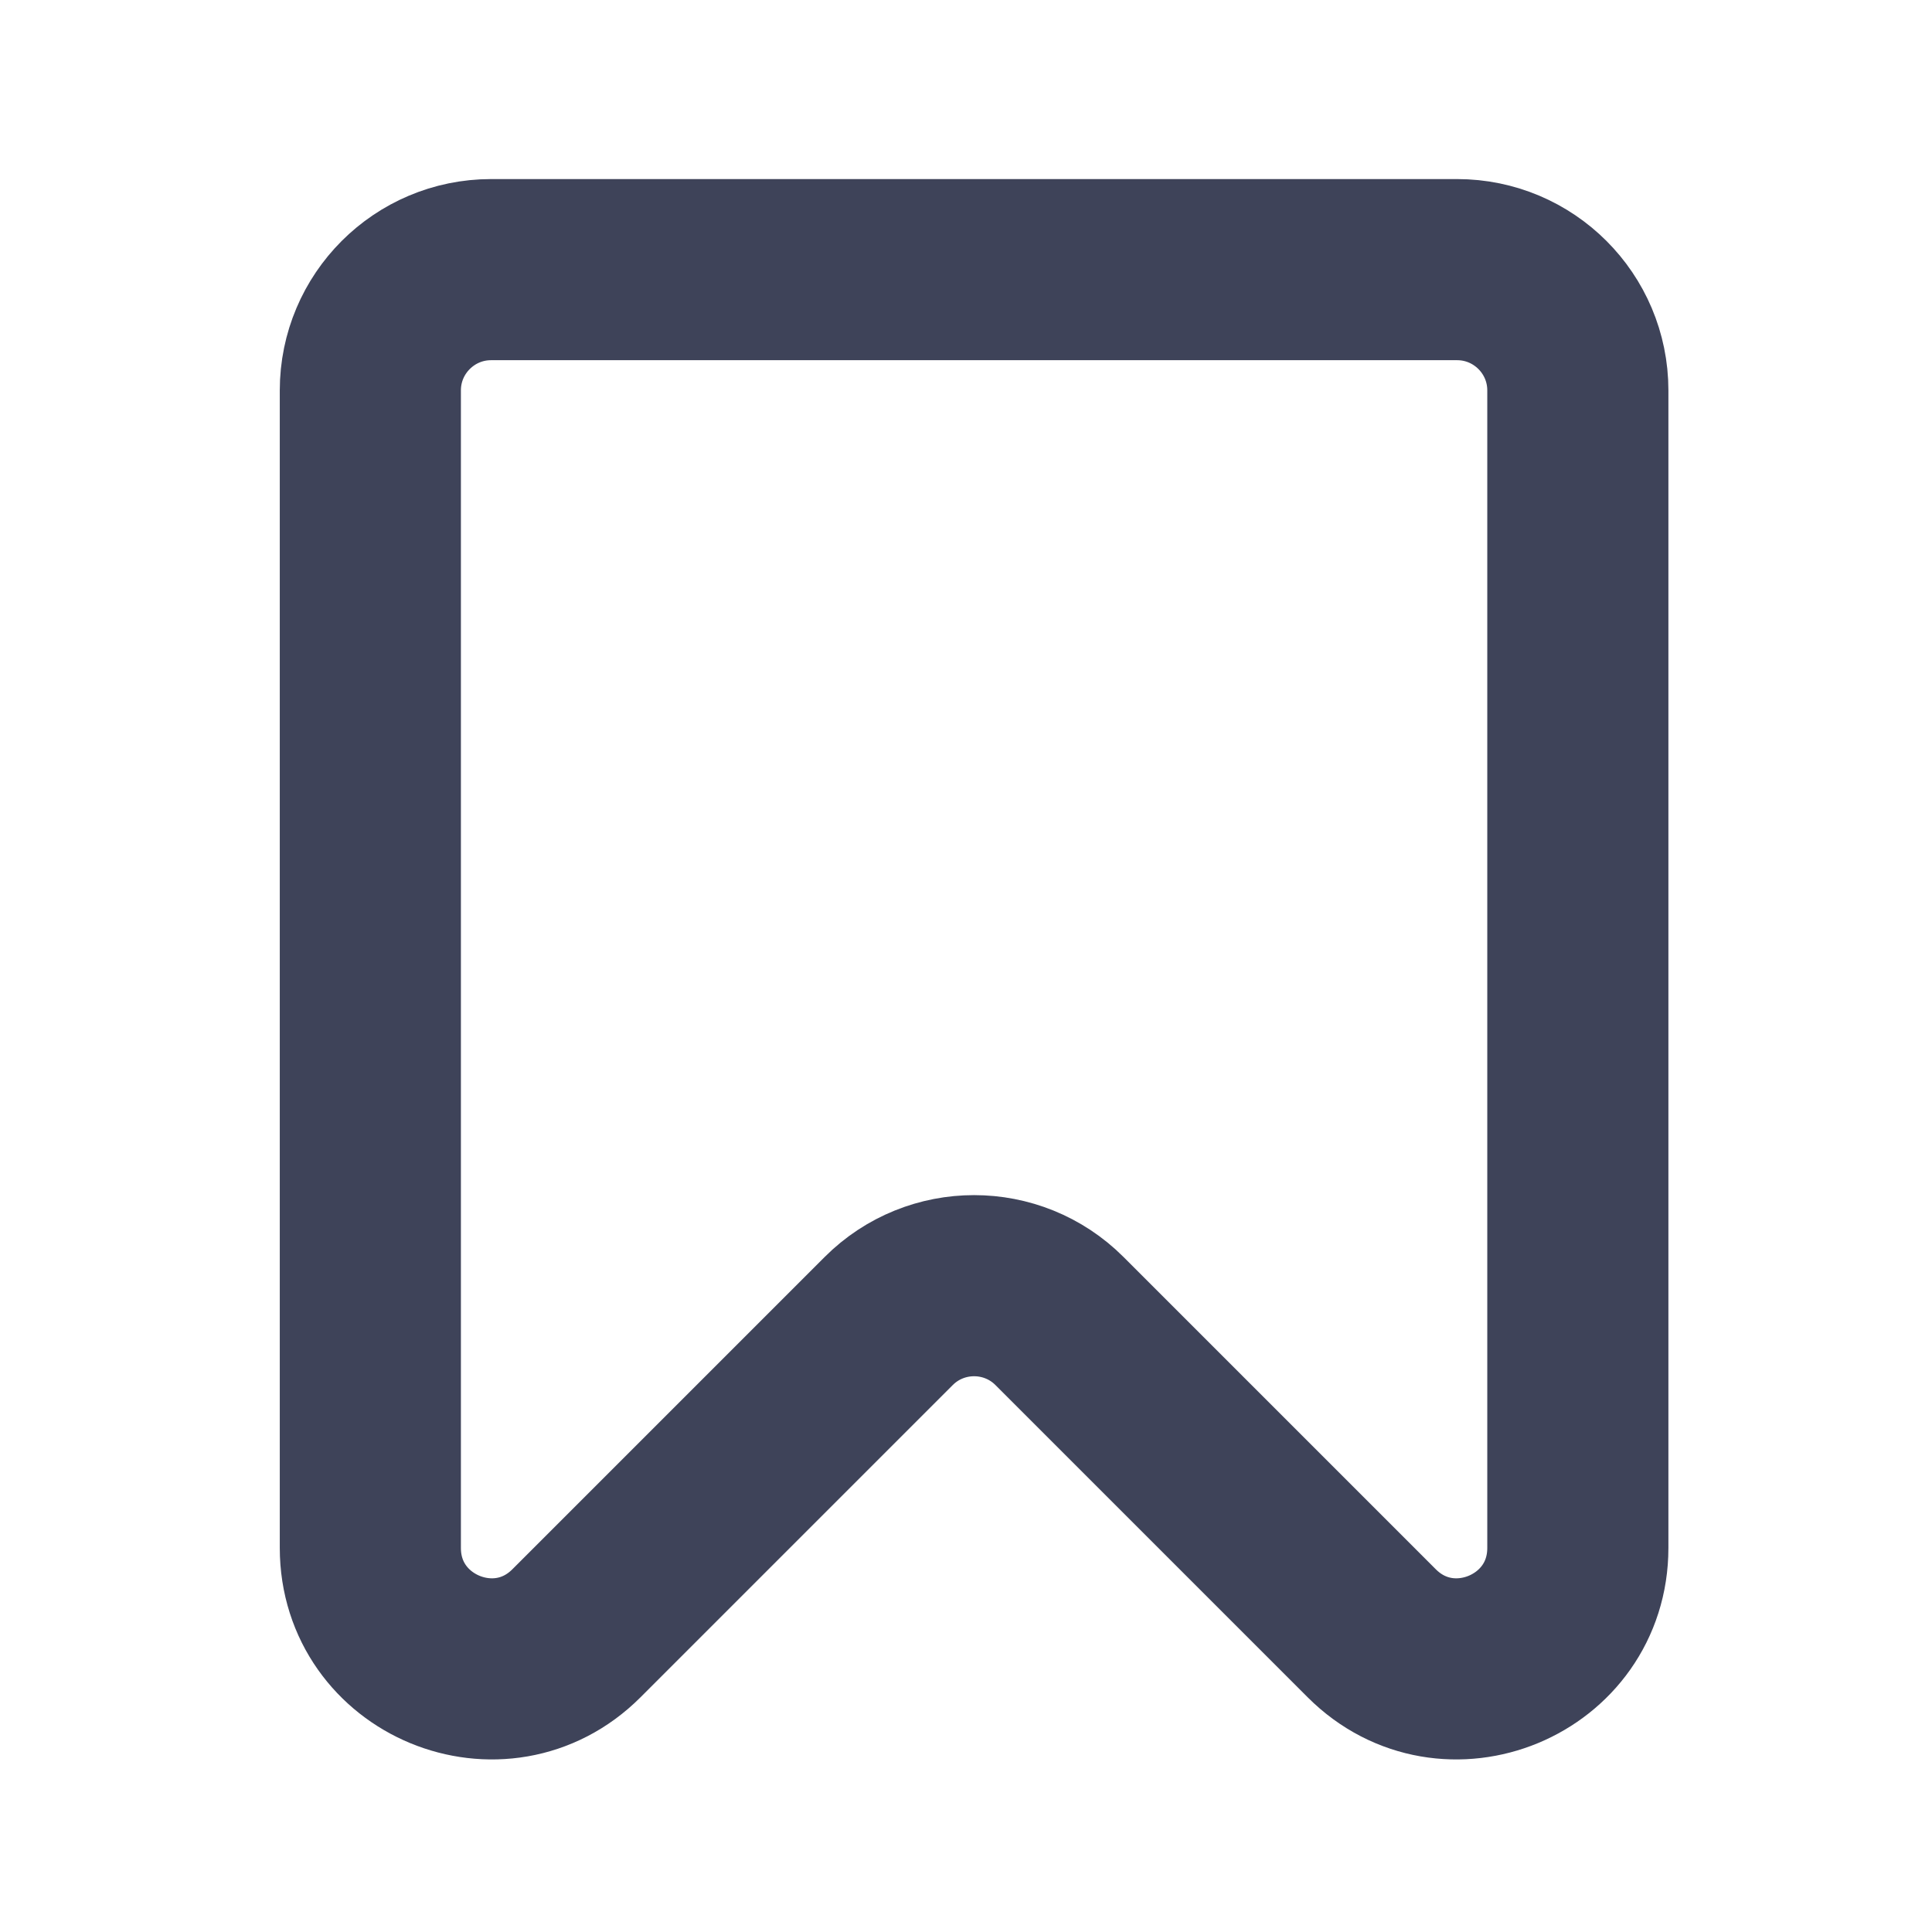
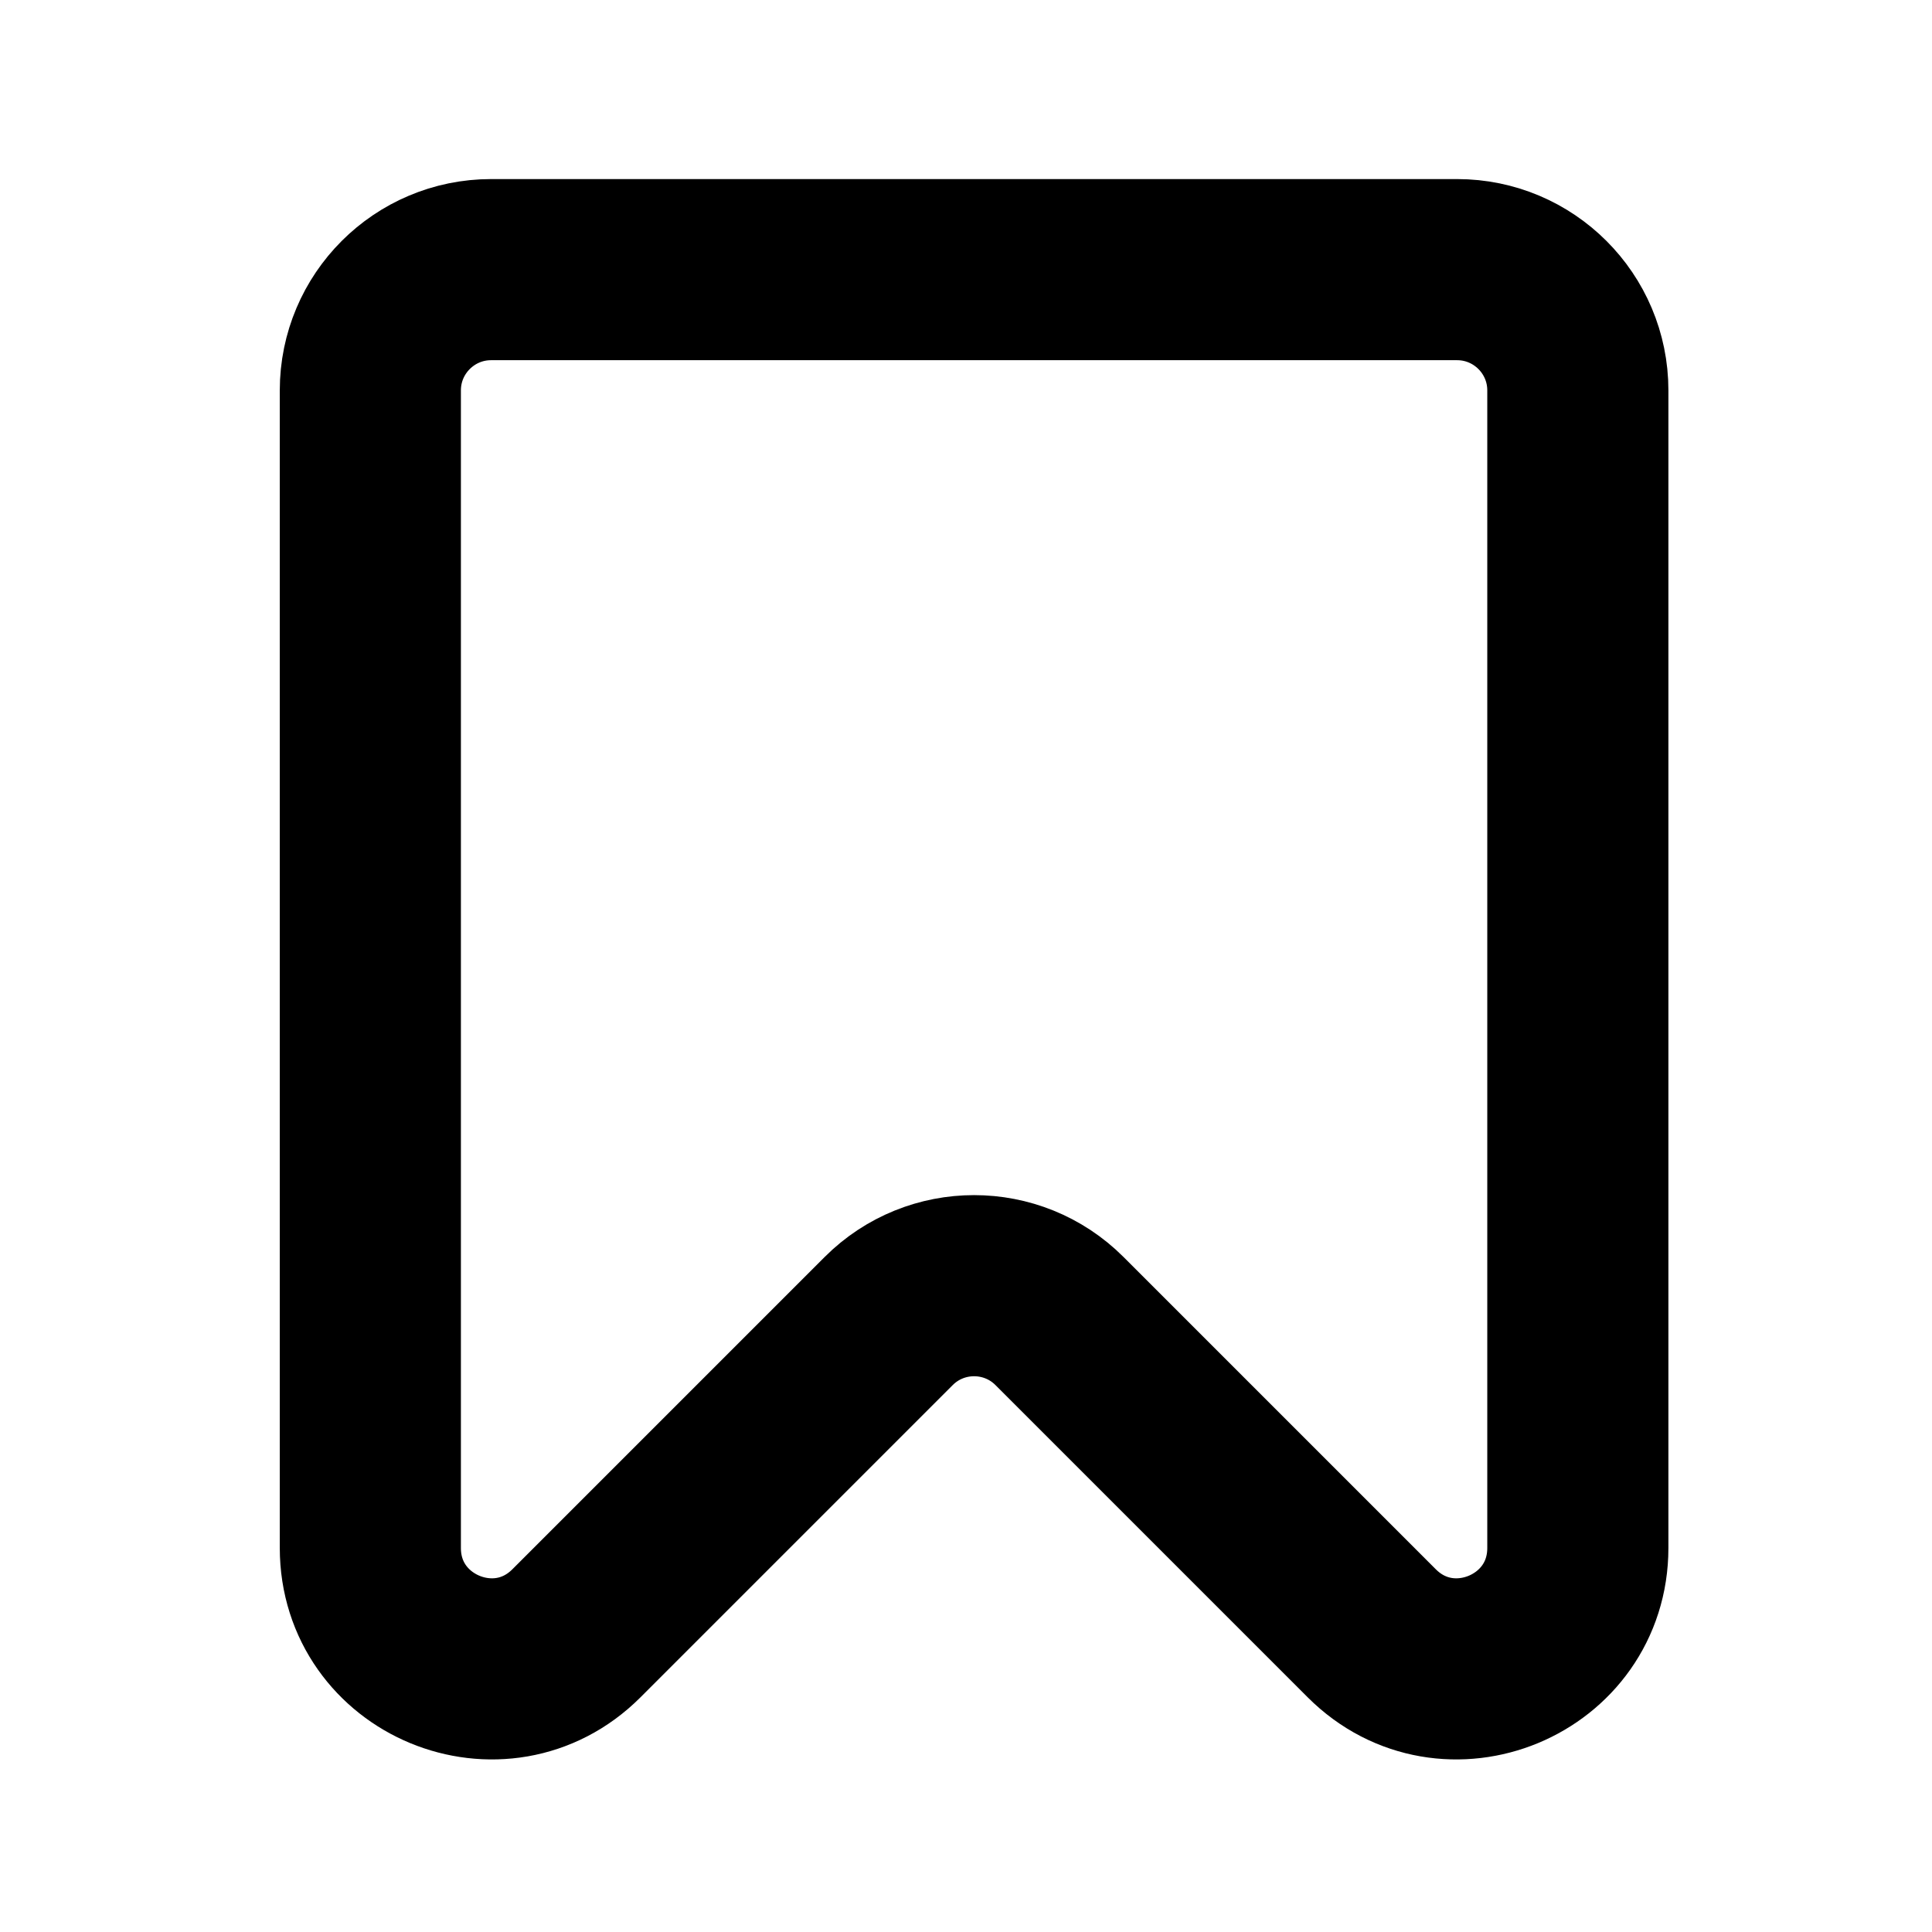
<svg xmlns="http://www.w3.org/2000/svg" viewBox="0 0 16 16" fill="none">
-   <path d="M12.067 2.233H4.067C3.515 2.233 3.067 2.681 3.067 3.233V12.819C3.067 13.71 4.144 14.156 4.774 13.526L7.36 10.94C7.75 10.55 8.384 10.55 8.774 10.94L11.36 13.526C11.99 14.156 13.067 13.71 13.067 12.819V3.233C13.067 2.681 12.619 2.233 12.067 2.233Z" stroke="#3E4359" stroke-width="1.5" stroke-linecap="round" />
+   <path d="M12.067 2.233H4.067C3.515 2.233 3.067 2.681 3.067 3.233V12.819C3.067 13.71 4.144 14.156 4.774 13.526L7.36 10.94C7.75 10.55 8.384 10.55 8.774 10.94L11.36 13.526C11.99 14.156 13.067 13.71 13.067 12.819V3.233C13.067 2.681 12.619 2.233 12.067 2.233Z" stroke="currentColor" stroke-width="1.5" stroke-linecap="round" />
</svg>
